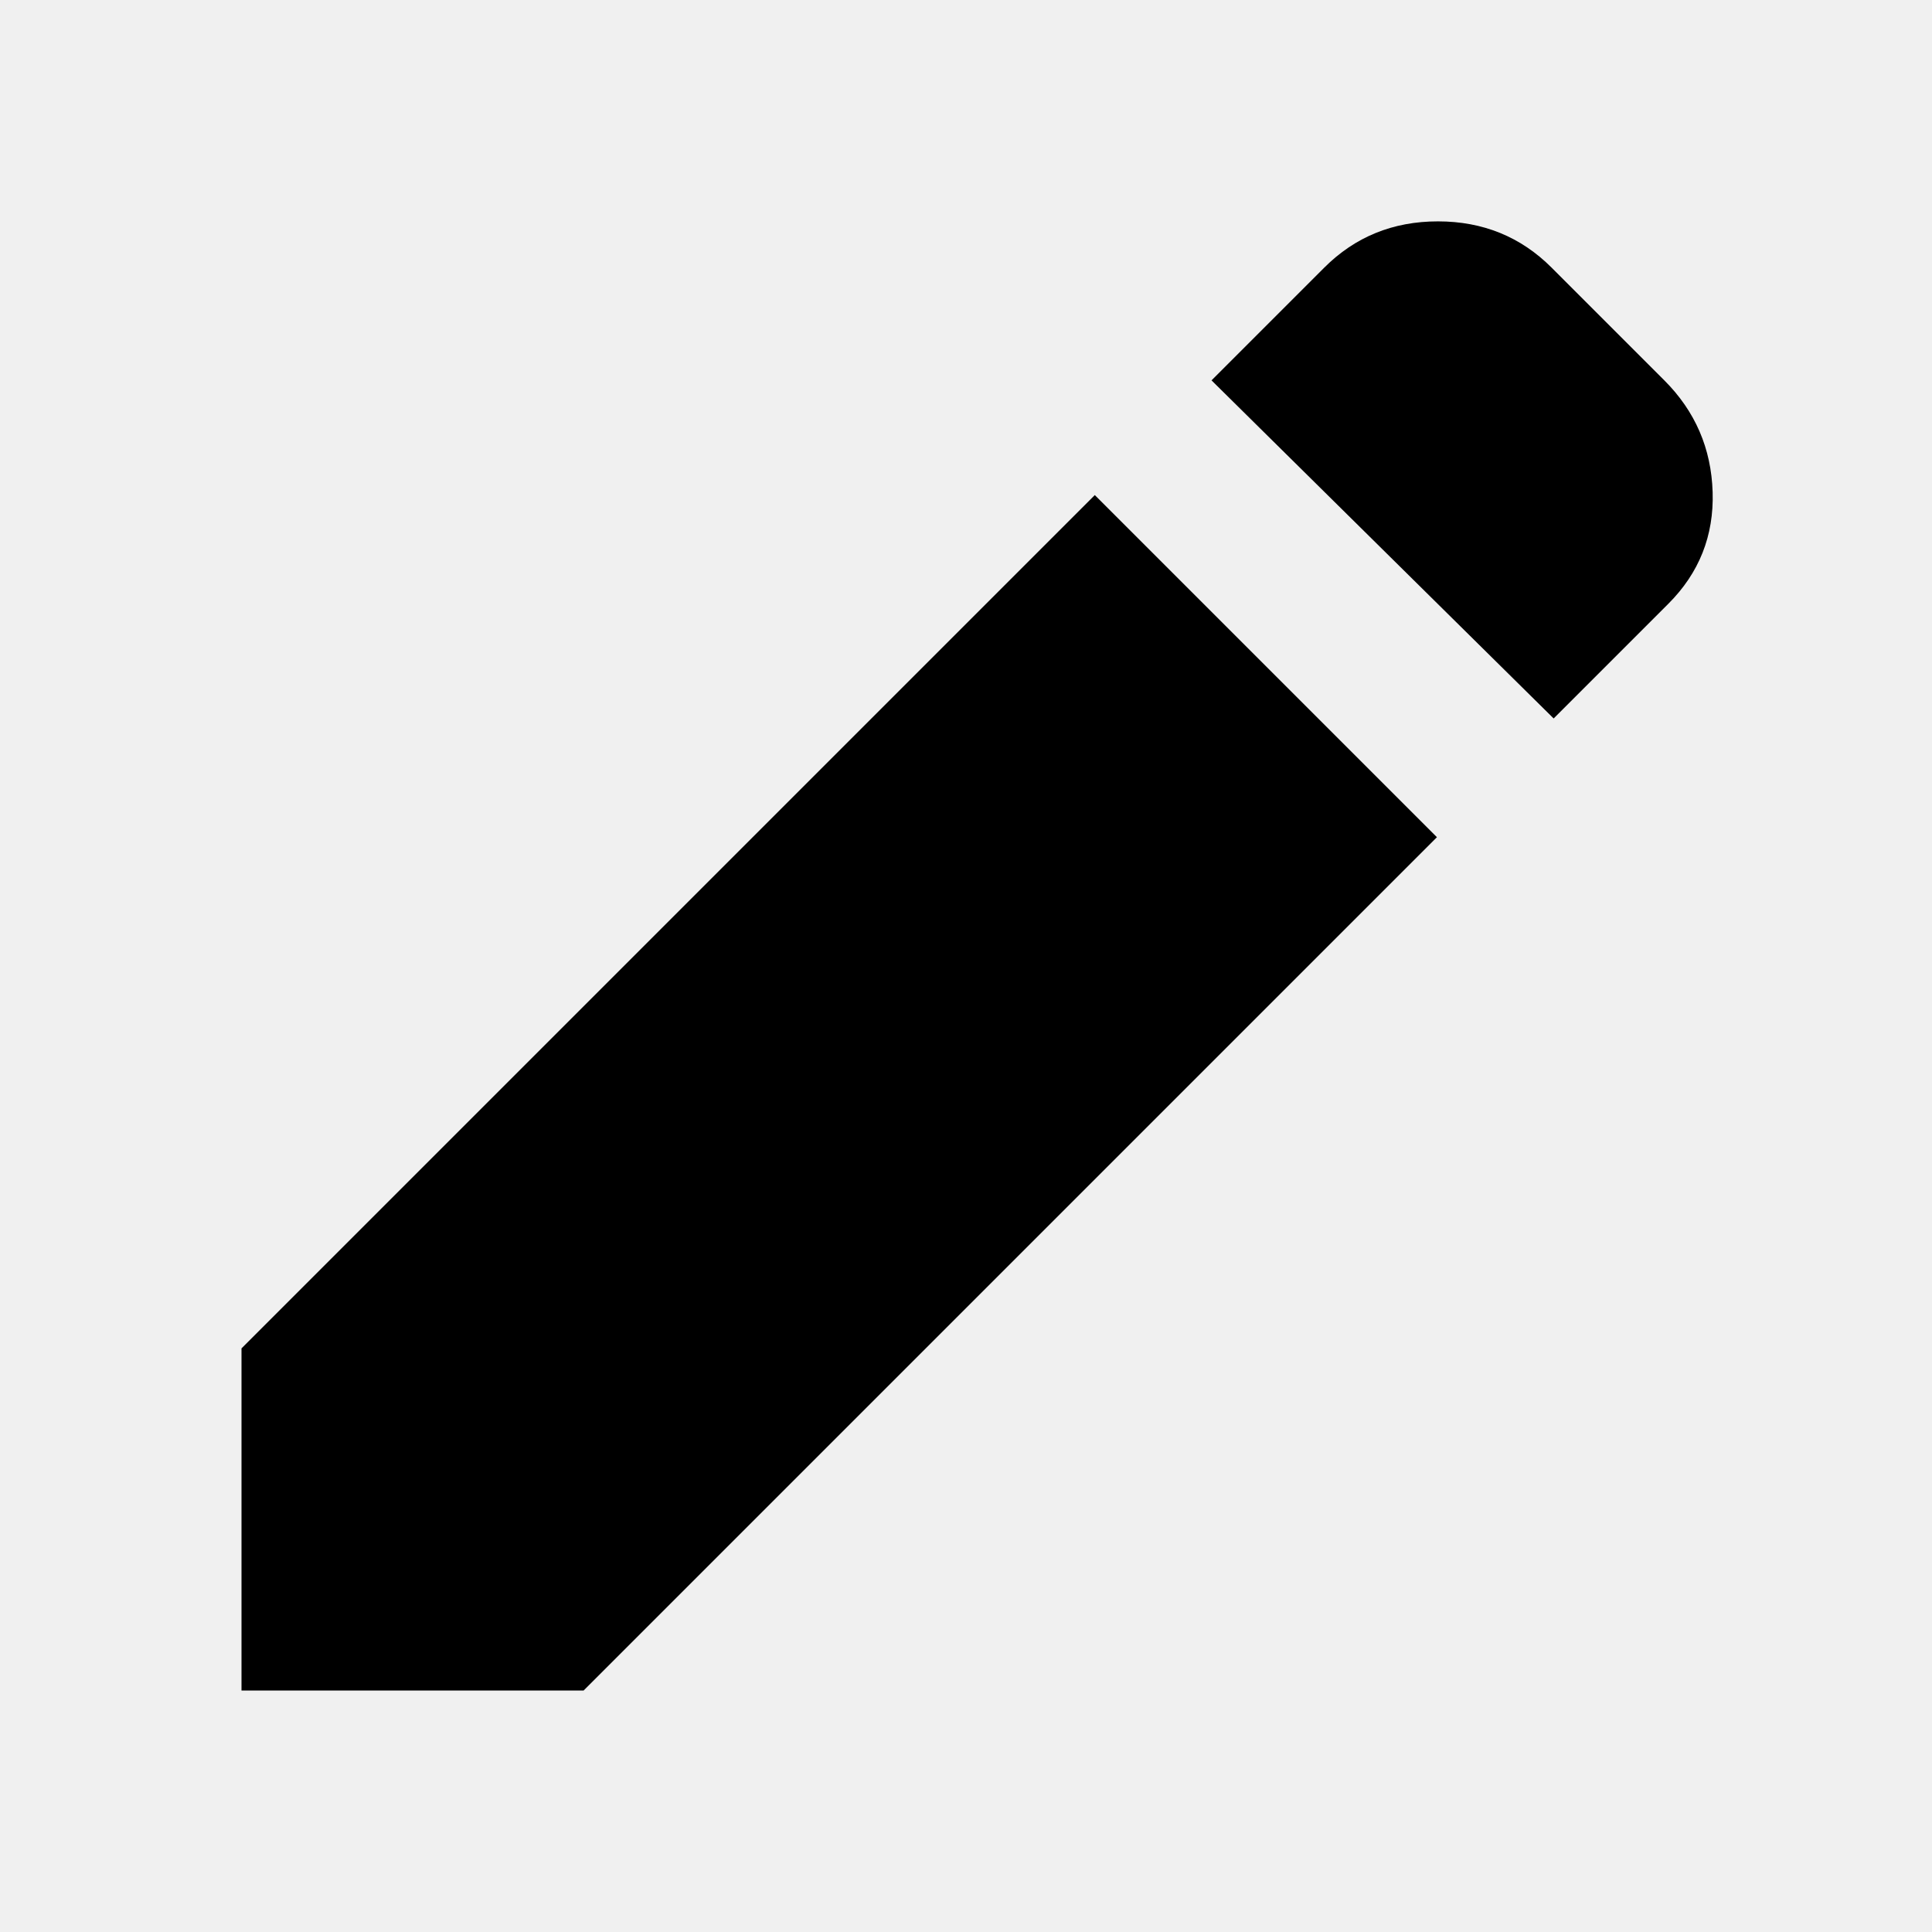
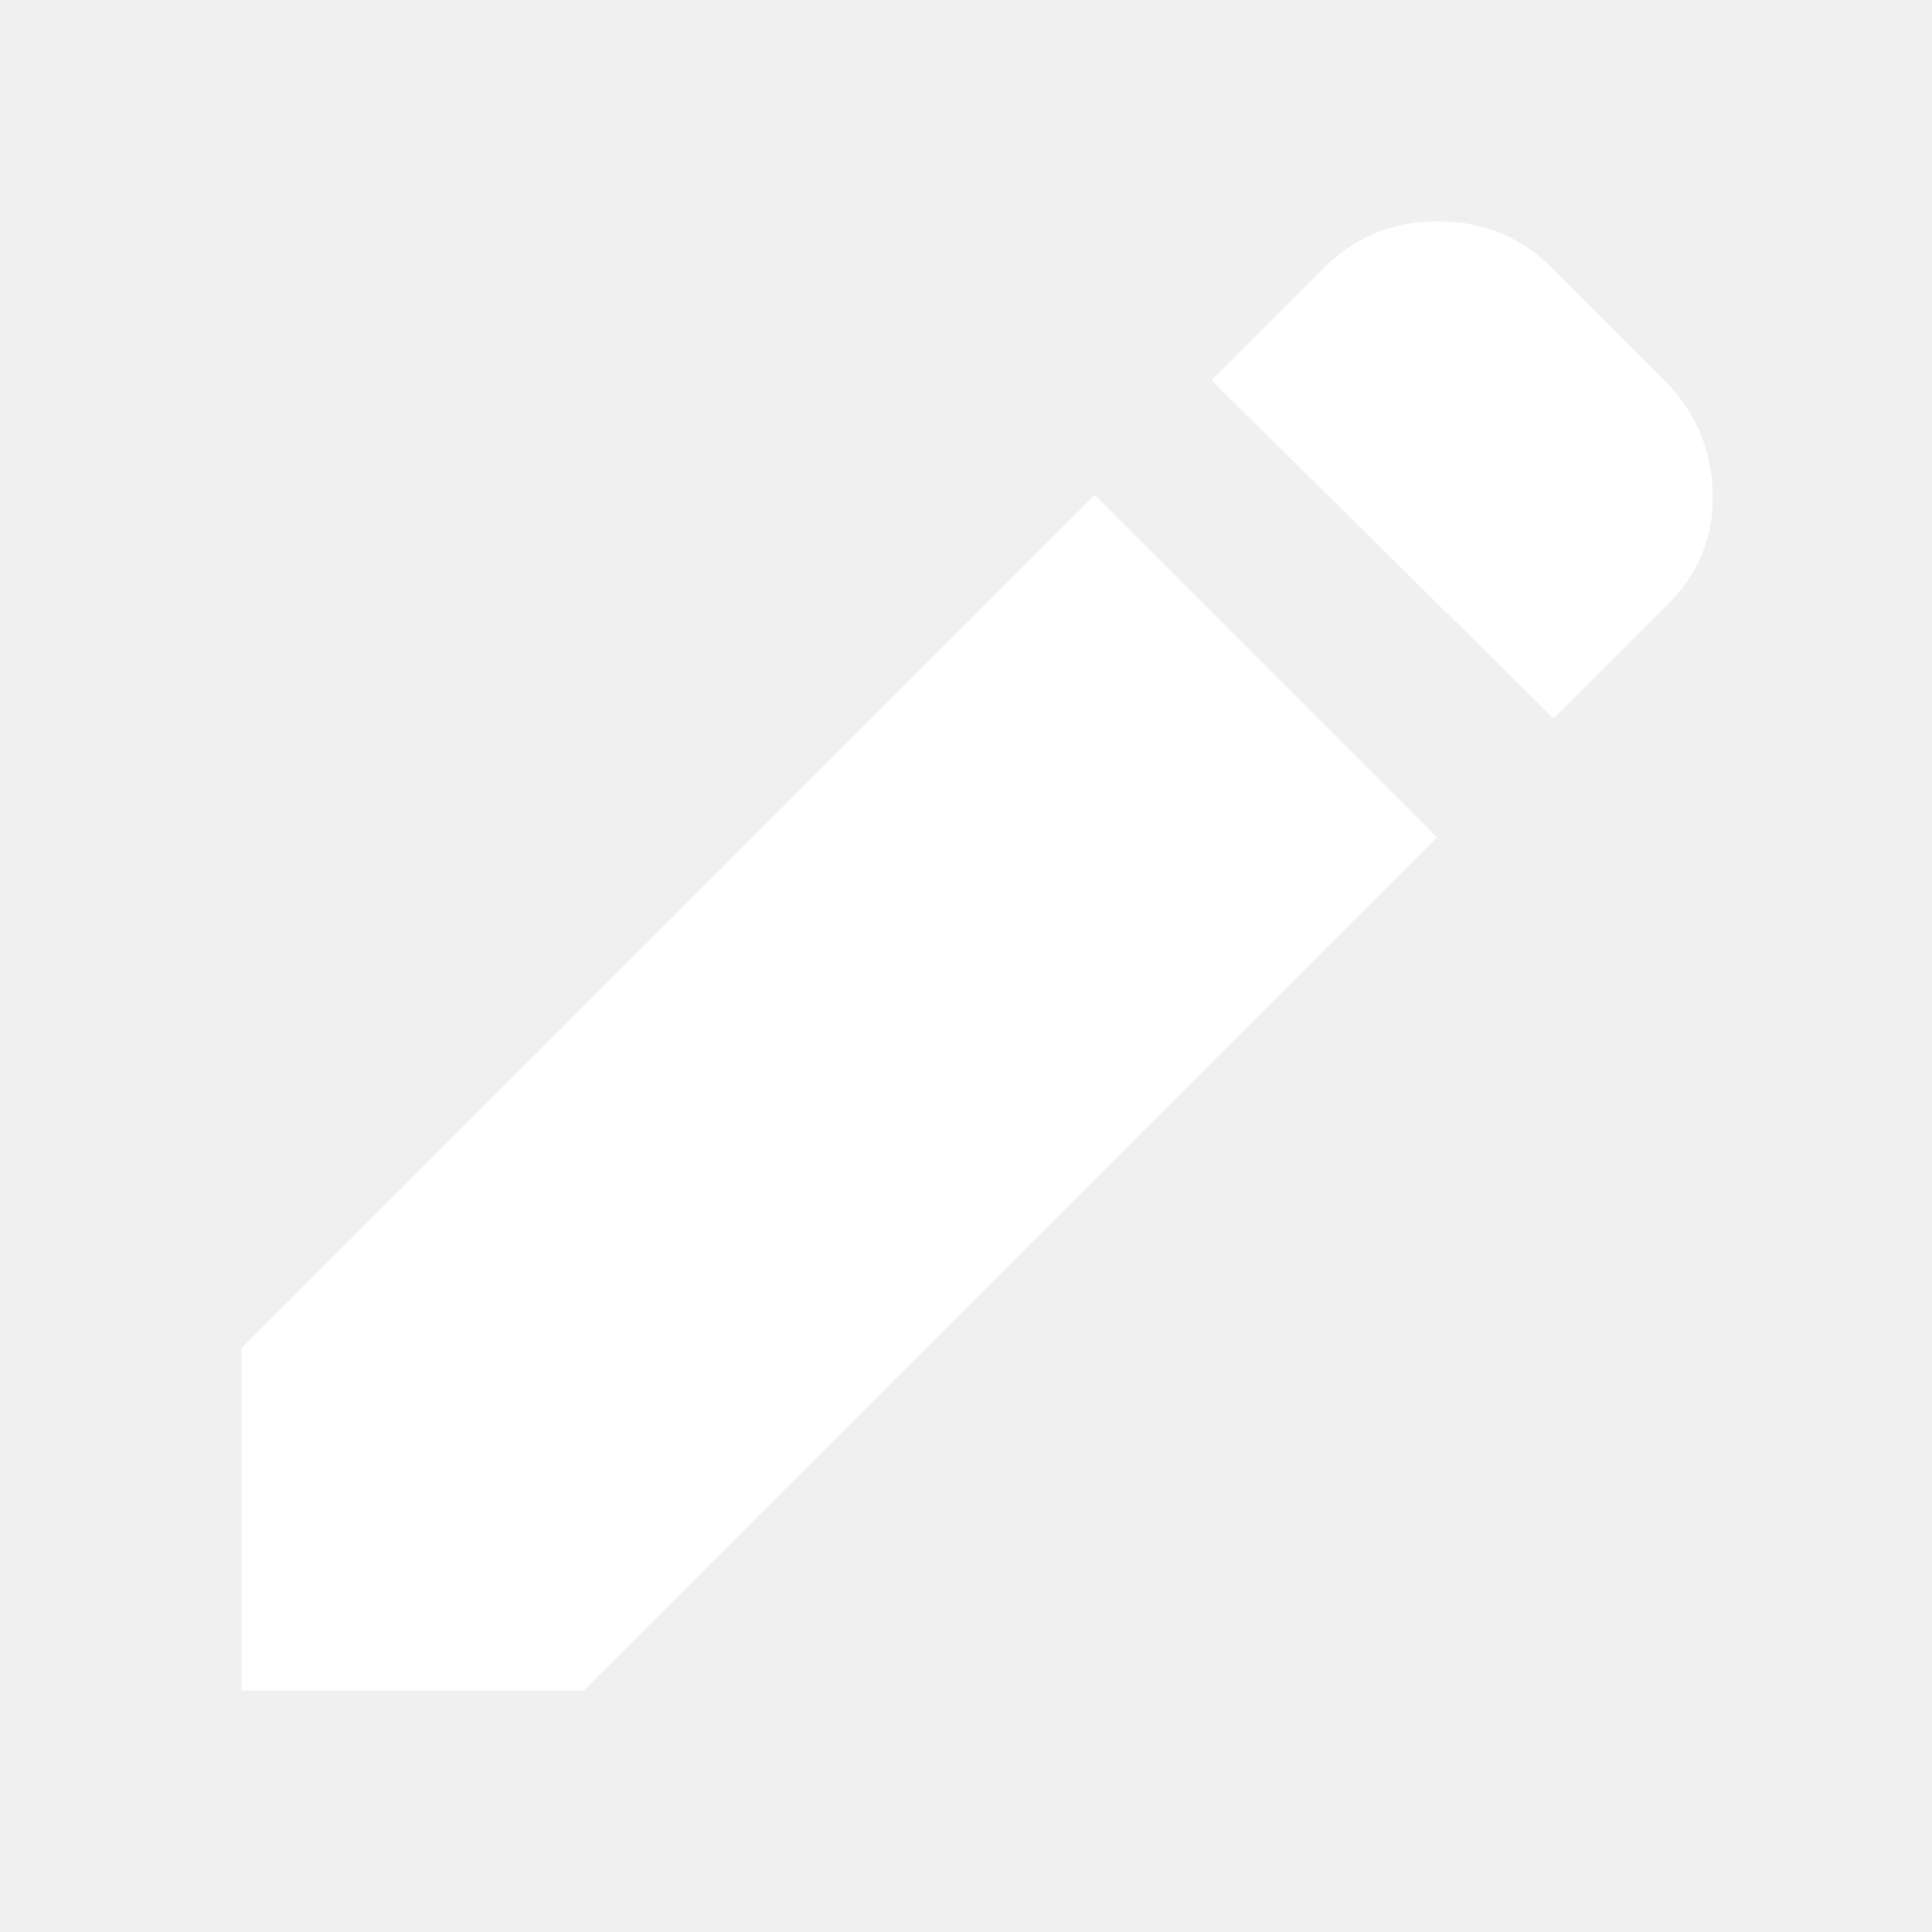
- <svg xmlns="http://www.w3.org/2000/svg" viewBox="0 0 24 24">
+ <svg xmlns="http://www.w3.org/2000/svg" fill="white" viewBox="0 0 24 24">
  <path d="m19.3 8.925l-4.25-4.2l1.4-1.4q.575-.575 1.413-.575q.837 0 1.412.575l1.4 1.4q.575.575.6 1.388q.025.812-.55 1.387ZM17.85 10.4L7.25 21H3v-4.25l10.6-10.6Z" />
</svg>
